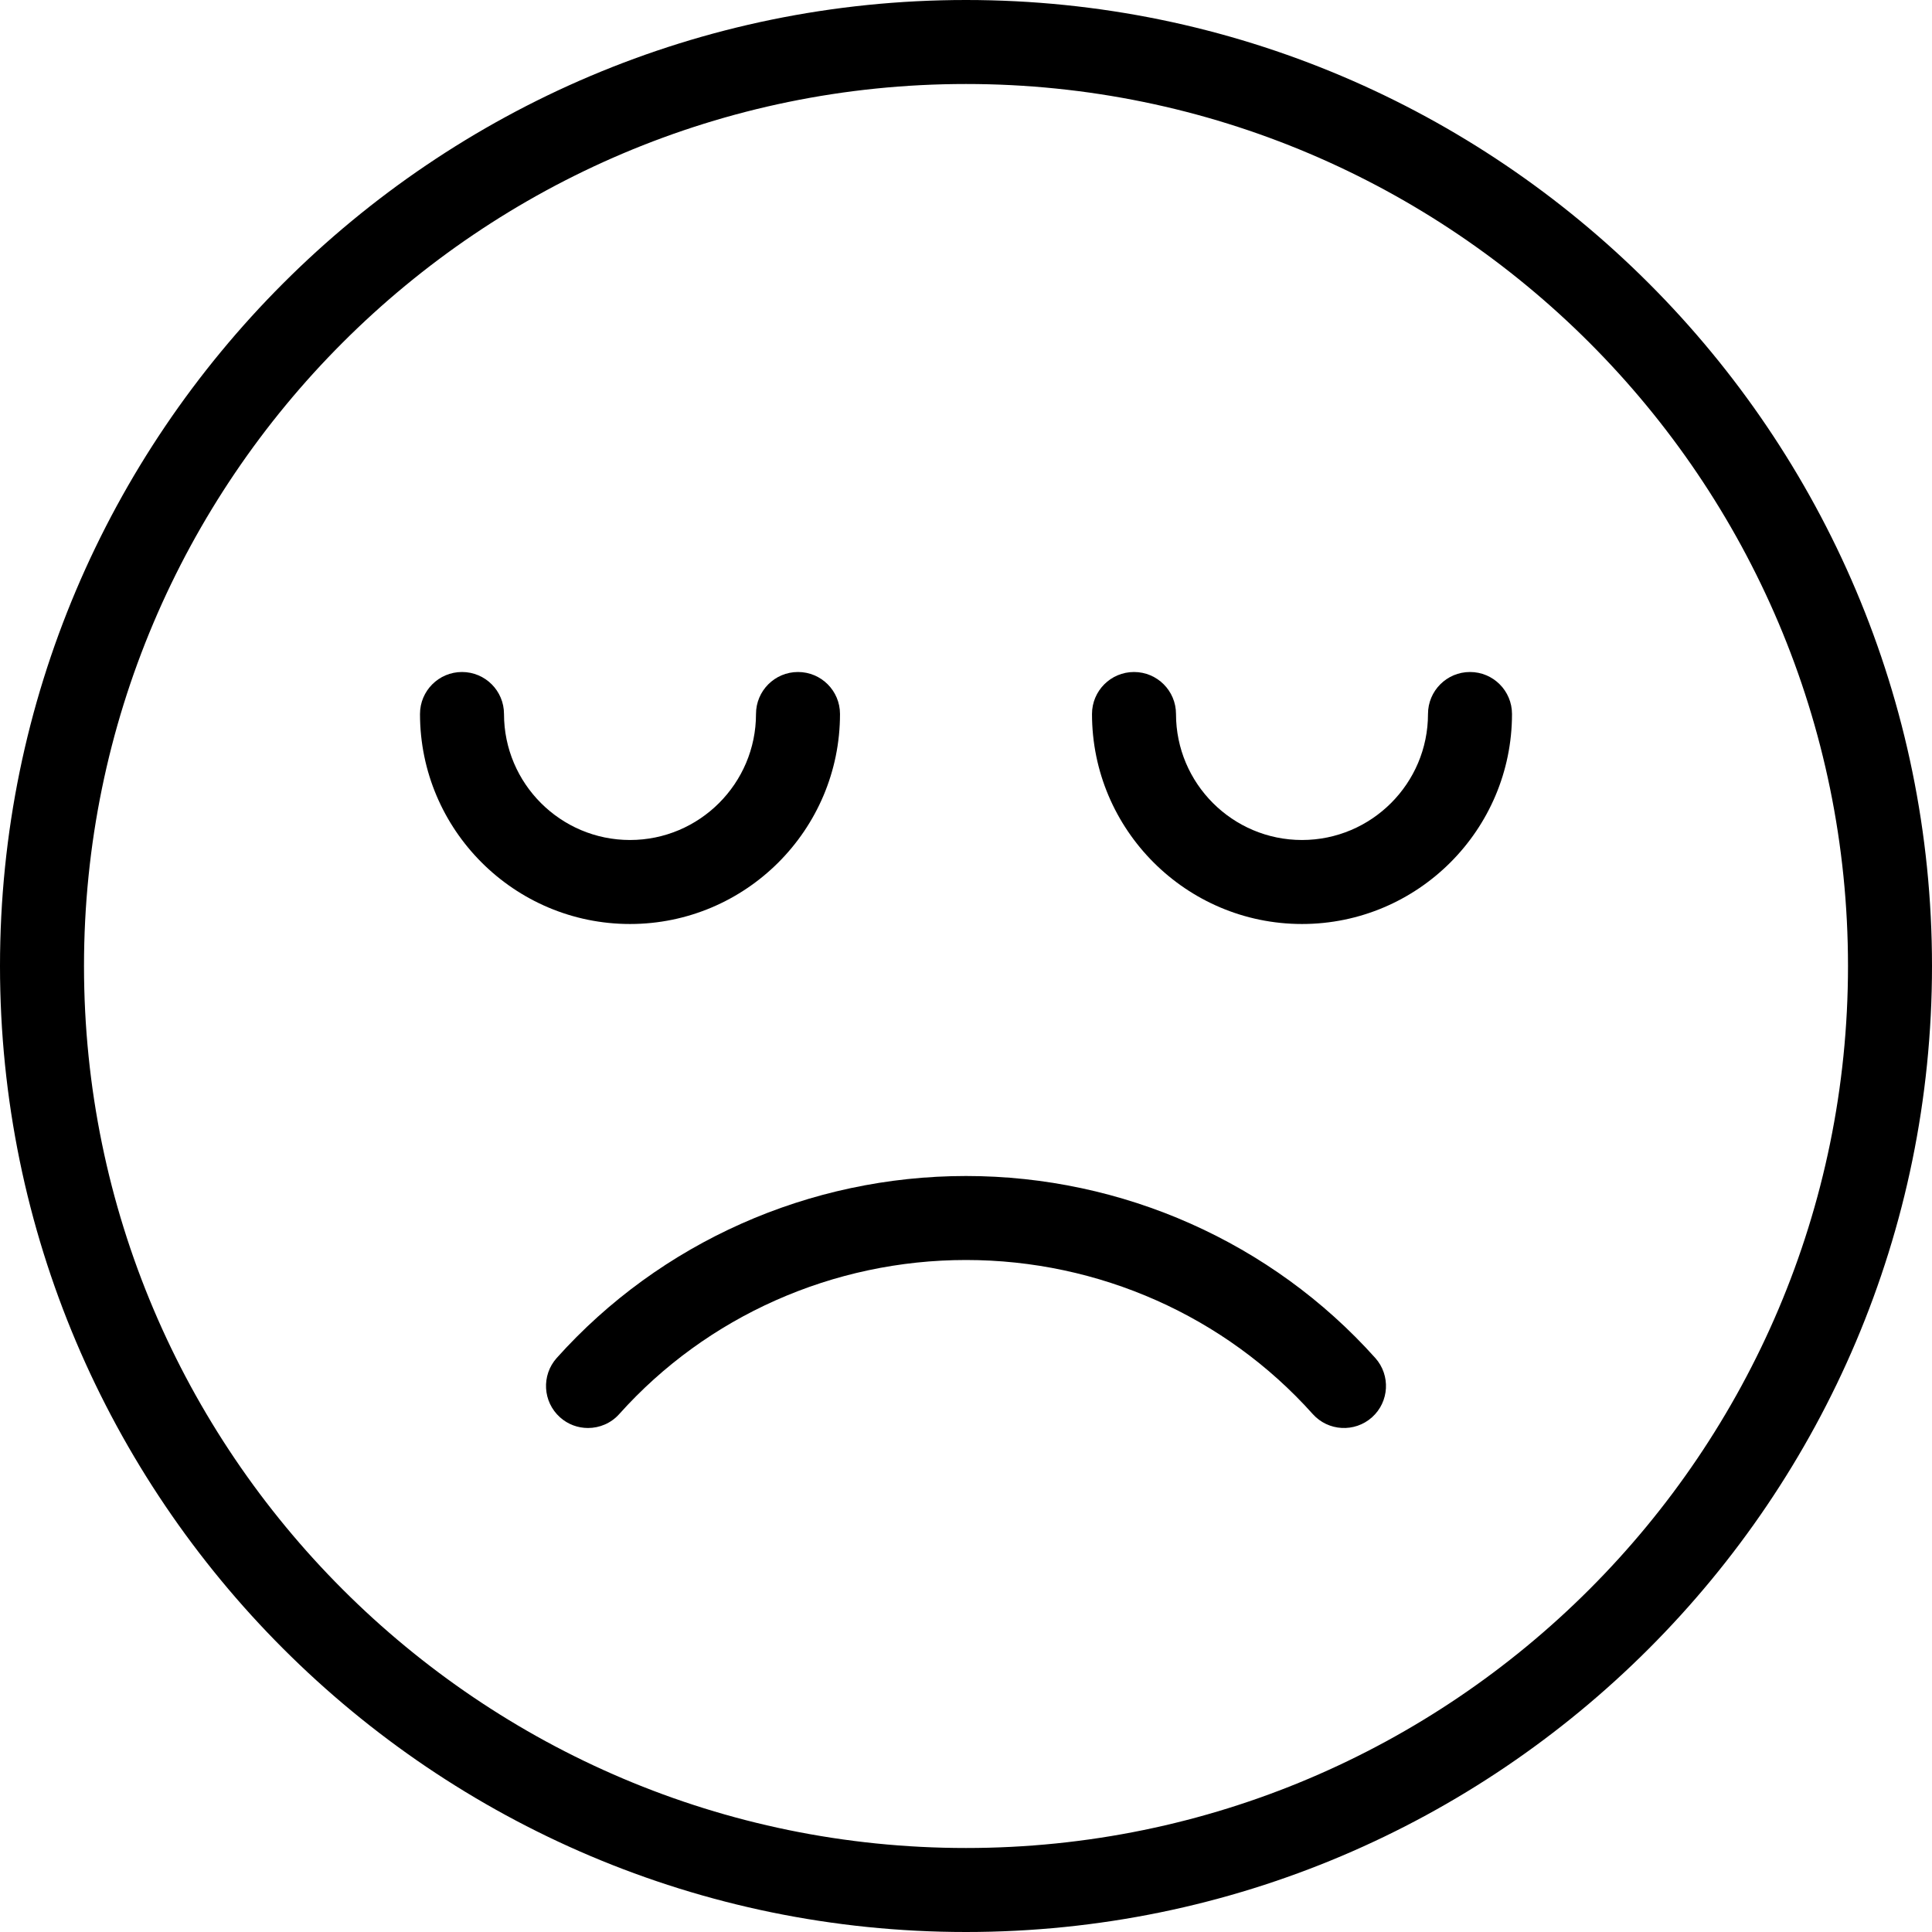
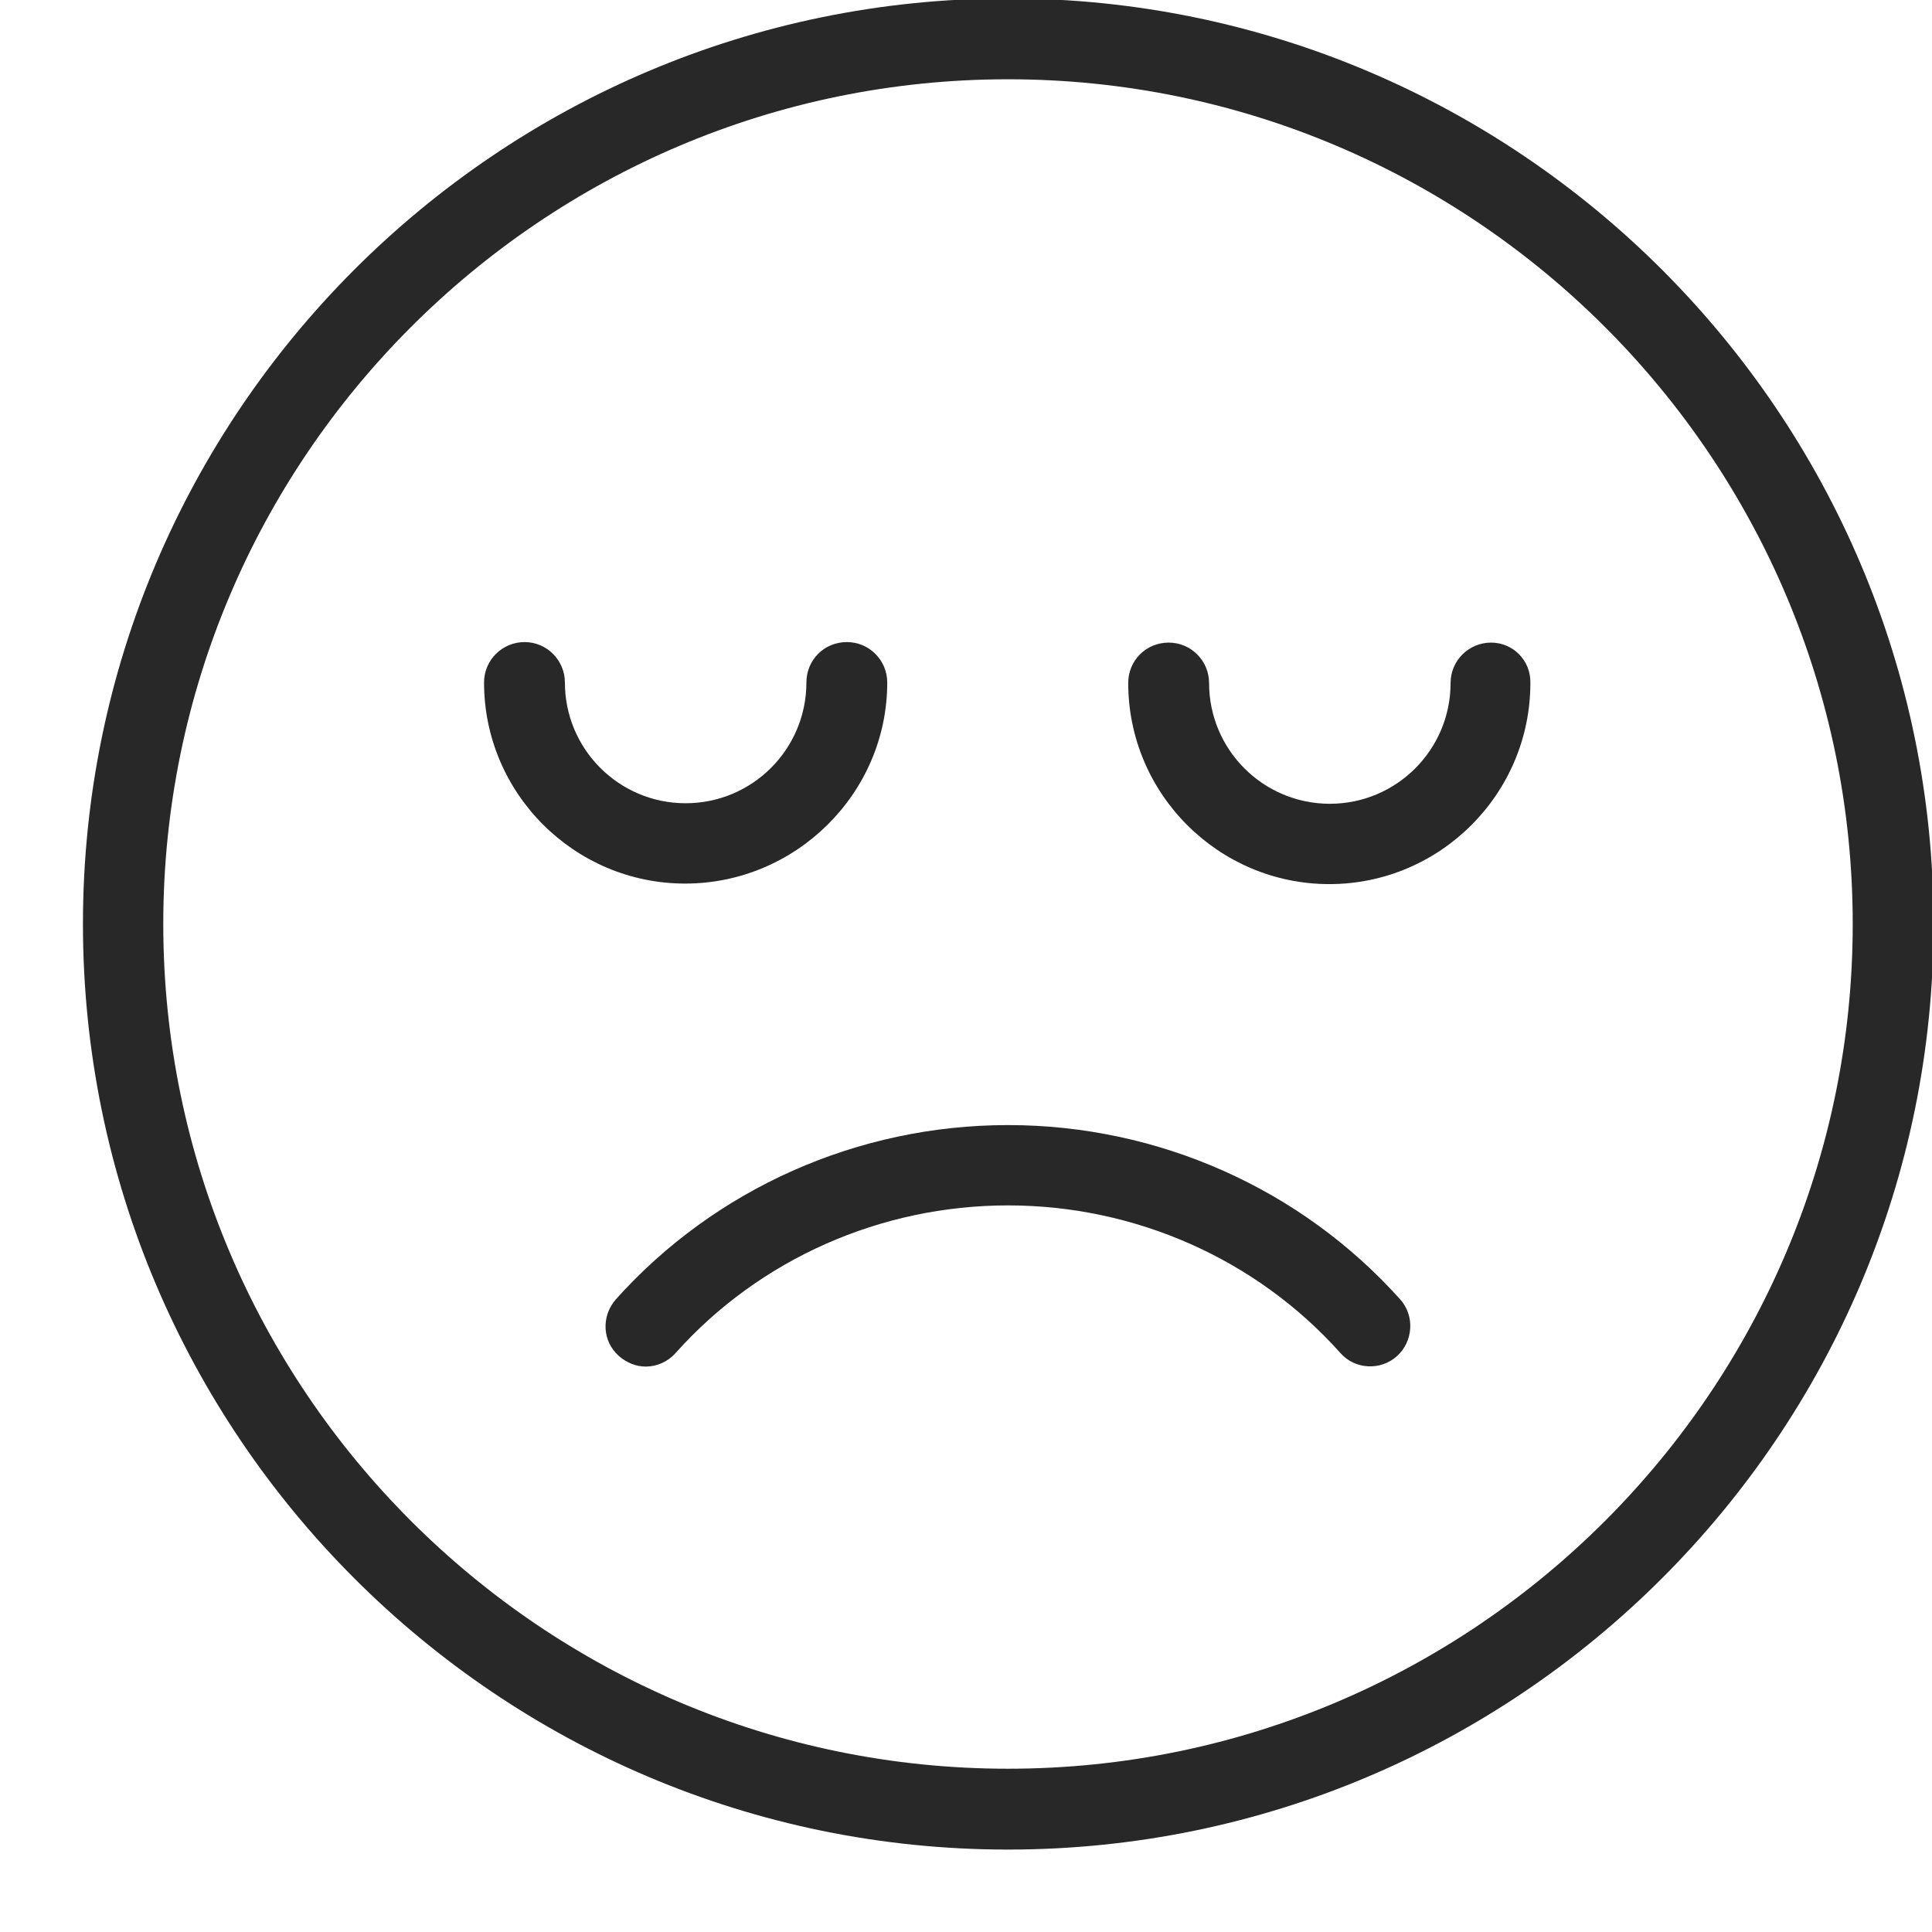
- <svg xmlns="http://www.w3.org/2000/svg" version="1.1" id="Capa_1" x="0px" y="0px" viewBox="0 0 368 368" style="enable-background:new 0 0 368 368;" xml:space="preserve">
+ <svg xmlns="http://www.w3.org/2000/svg" version="1.1" id="Capa_1" x="0px" y="0px" viewBox="4 -4 368 368" style="enable-background:new 4 -4 368 368;" xml:space="preserve">
+   <style type="text/css">
+ 	.st0{fill:#282828;}
+ </style>
  <g>
    <g>
      <g>
-         <path d="M184,224c-29.824,0-58.232,12.632-77.96,34.664c-2.944,3.296-2.664,8.344,0.624,11.296c1.52,1.368,3.432,2.04,5.336,2.04     c2.192,0,4.384-0.896,5.96-2.664C134.656,250.688,158.728,240,184,240c25.28,0,49.352,10.688,66.04,29.336     c2.944,3.296,8.008,3.568,11.296,0.624c3.288-2.944,3.568-8,0.624-11.296C242.24,236.64,213.832,224,184,224z" />
-         <path d="M184,0C82.536,0,0,82.544,0,184s82.536,184,184,184s184-82.544,184-184S285.464,0,184,0z M184,352     c-92.632,0-168-75.36-168-168S91.368,16,184,16s168,75.36,168,168S276.632,352,184,352z" />
-         <path d="M280,128c-4.424,0-8,3.584-8,8c0,13.232-10.768,24-24,24s-24-10.768-24-24c0-4.416-3.576-8-8-8s-8,3.584-8,8     c0,22.056,17.944,40,40,40c22.056,0,40-17.944,40-40C288,131.584,284.424,128,280,128z" />
-         <path d="M160,136c0-4.416-3.576-8-8-8s-8,3.584-8,8c0,13.232-10.768,24-24,24s-24-10.768-24-24c0-4.416-3.576-8-8-8s-8,3.584-8,8     c0,22.056,17.944,40,40,40C142.056,176,160,158.056,160,136z" />
+         <path class="st0" d="M196,210.3c-28.6,0-55.8,12.1-74.7,33.2c-2.8,3.2-2.6,8,0.6,10.8c1.5,1.3,3.3,2,5.1,2c2.1,0,4.2-0.9,5.7-2.6     c16-17.9,39.1-28.1,63.3-28.1c24.2,0,47.3,10.2,63.3,28.1c2.8,3.2,7.7,3.4,10.8,0.6c3.1-2.8,3.4-7.7,0.6-10.8     C251.8,222.4,224.6,210.3,196,210.3z" />
+         <path class="st0" d="M196-4.3C98.8-4.3,19.8,74.8,19.8,172S98.8,348.3,196,348.3S372.3,269.2,372.3,172S293.2-4.3,196-4.3z      M196,332.9c-88.7,0-160.9-72.2-160.9-160.9S107.3,11.1,196,11.1S356.9,83.3,356.9,172S284.7,332.9,196,332.9z" />
+         <path class="st0" d="M288,118.4c-4.2,0-7.7,3.4-7.7,7.7c0,12.7-10.3,23-23,23c-12.7,0-23-10.3-23-23c0-4.2-3.4-7.7-7.7-7.7     s-7.7,3.4-7.7,7.7c0,21.1,17.2,38.3,38.3,38.3s38.3-17.2,38.3-38.3C295.6,121.8,292.2,118.4,288,118.4z" />
+         <path class="st0" d="M173,126c0-4.2-3.4-7.7-7.7-7.7s-7.7,3.4-7.7,7.7c0,12.7-10.3,23-23,23s-23-10.3-23-23     c0-4.2-3.4-7.7-7.7-7.7c-4.2,0-7.7,3.4-7.7,7.7c0,21.1,17.2,38.3,38.3,38.3S173,147.1,173,126z" />
      </g>
    </g>
  </g>
-   <g>
- </g>
-   <g>
- </g>
-   <g>
- </g>
-   <g>
- </g>
-   <g>
- </g>
-   <g>
- </g>
-   <g>
- </g>
-   <g>
- </g>
-   <g>
- </g>
-   <g>
- </g>
-   <g>
- </g>
-   <g>
- </g>
-   <g>
- </g>
-   <g>
- </g>
-   <g>
- </g>
</svg>
